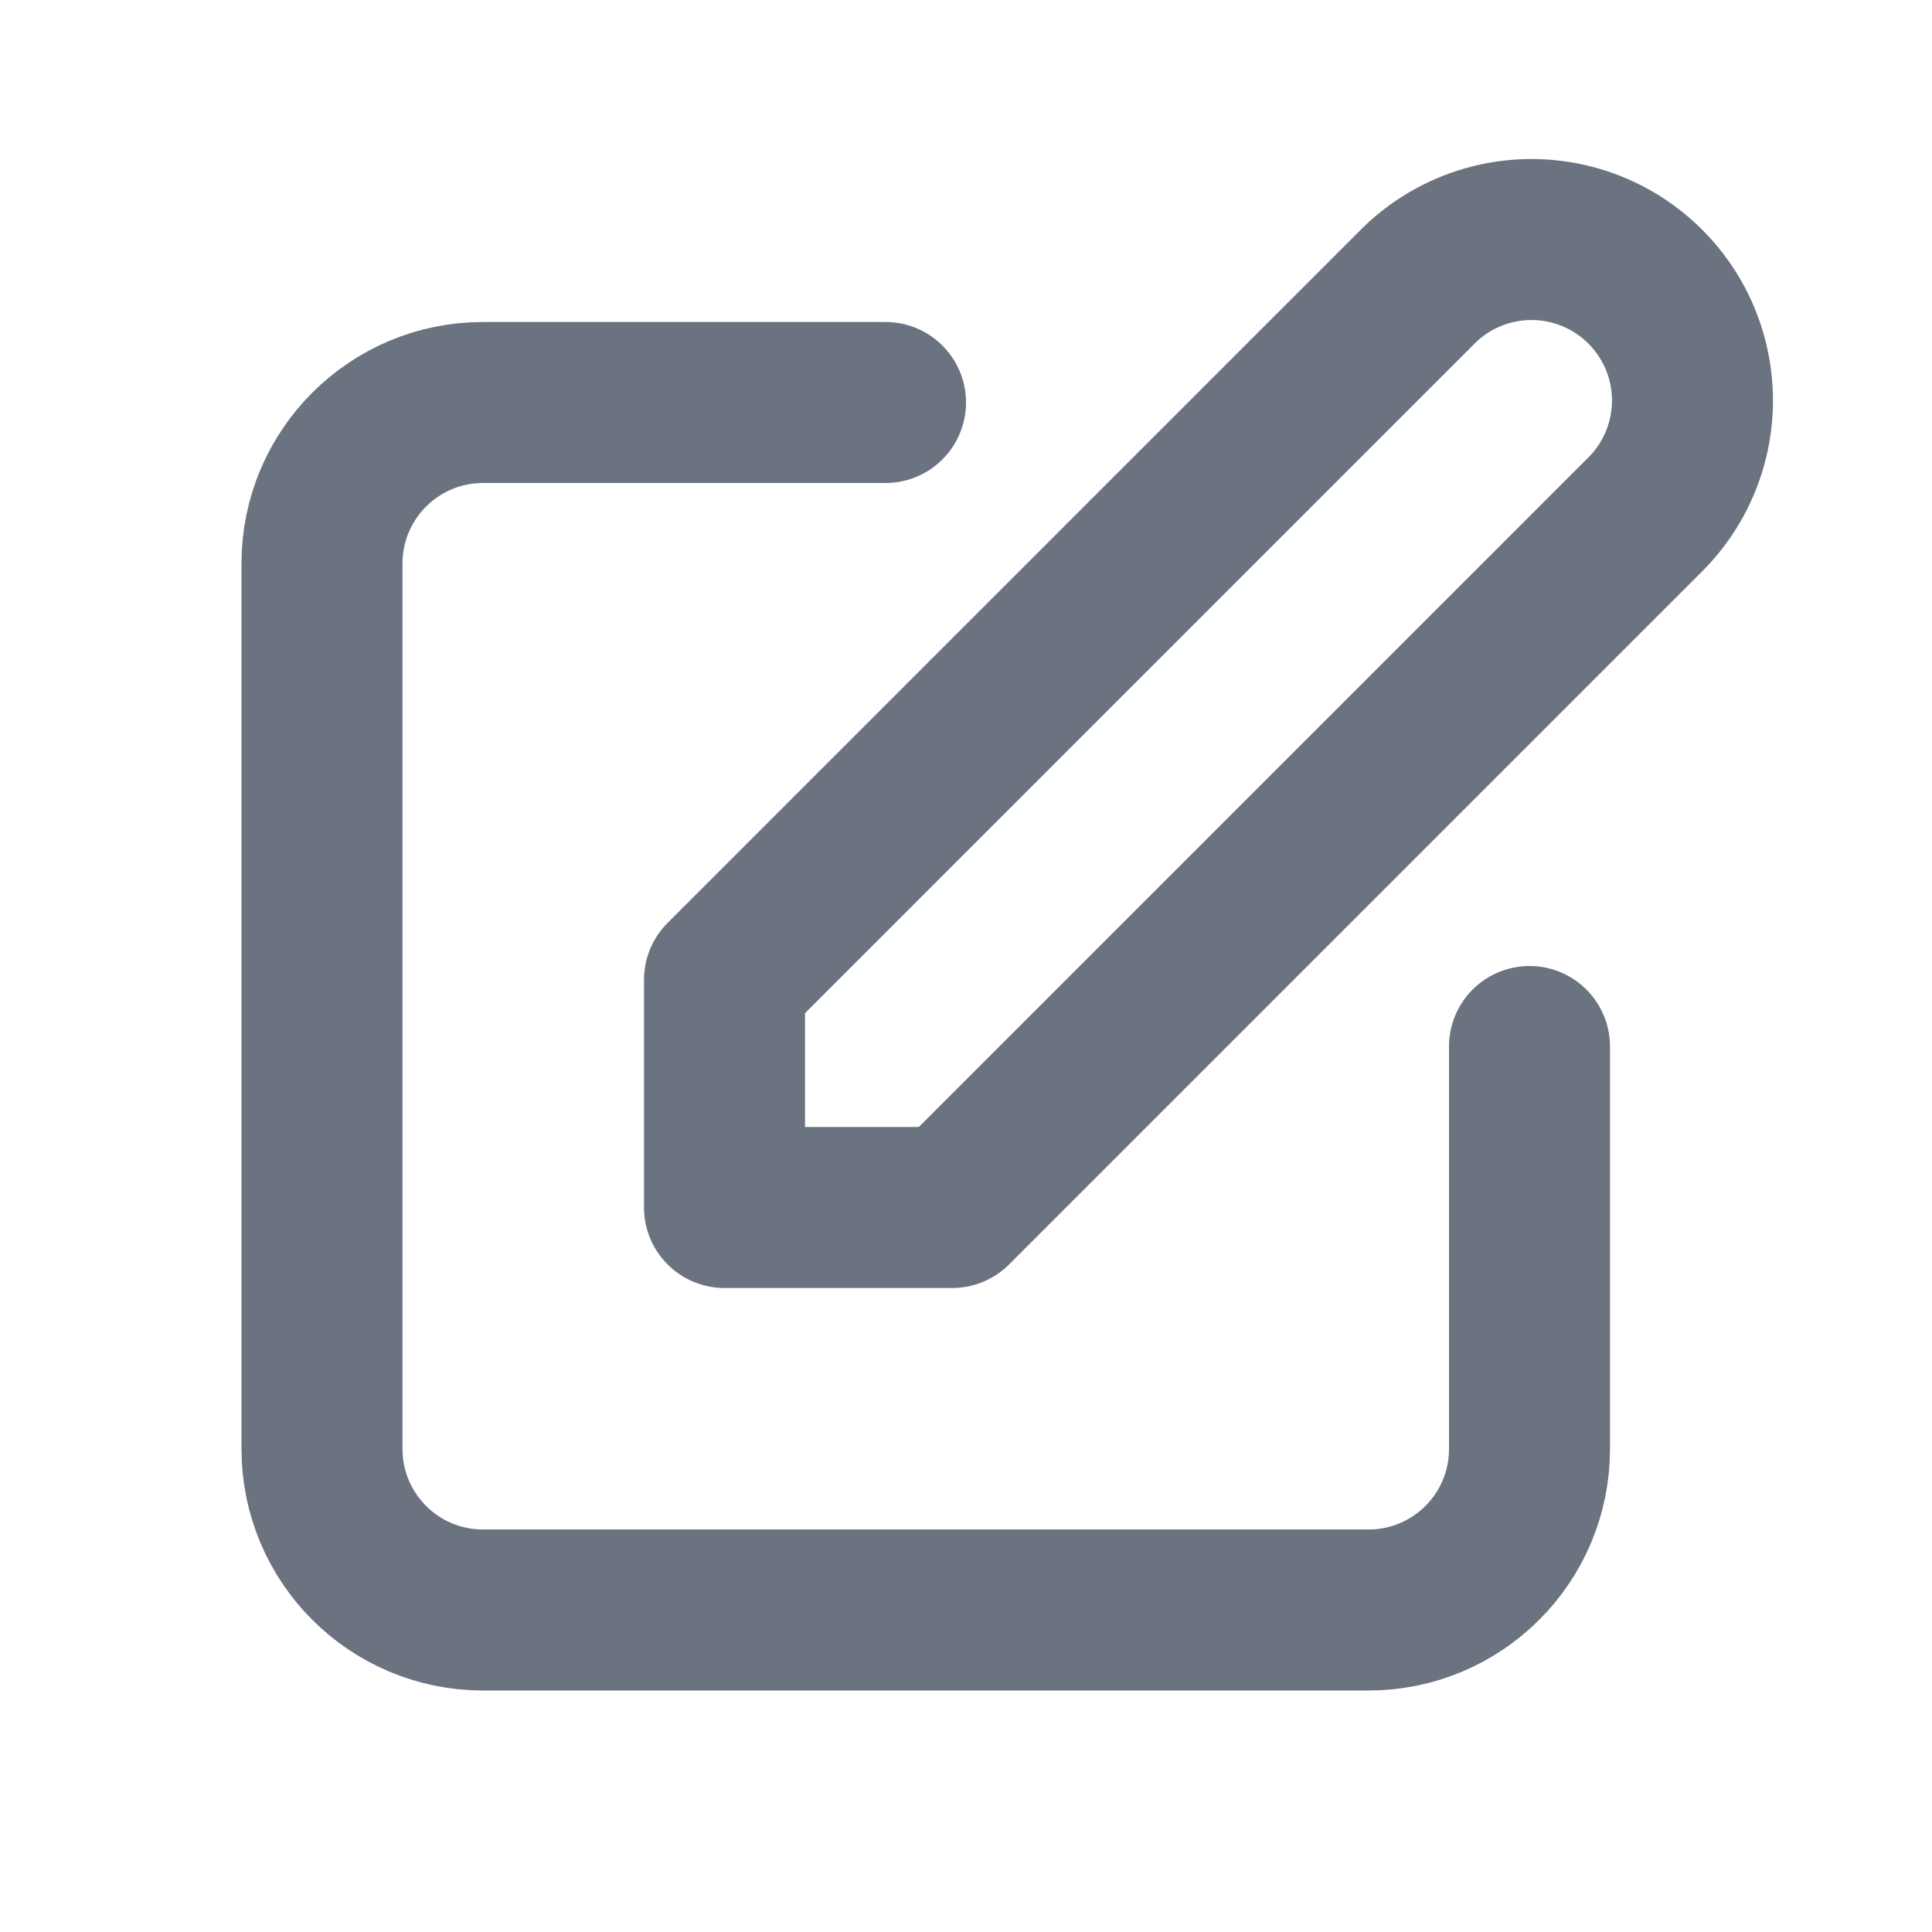
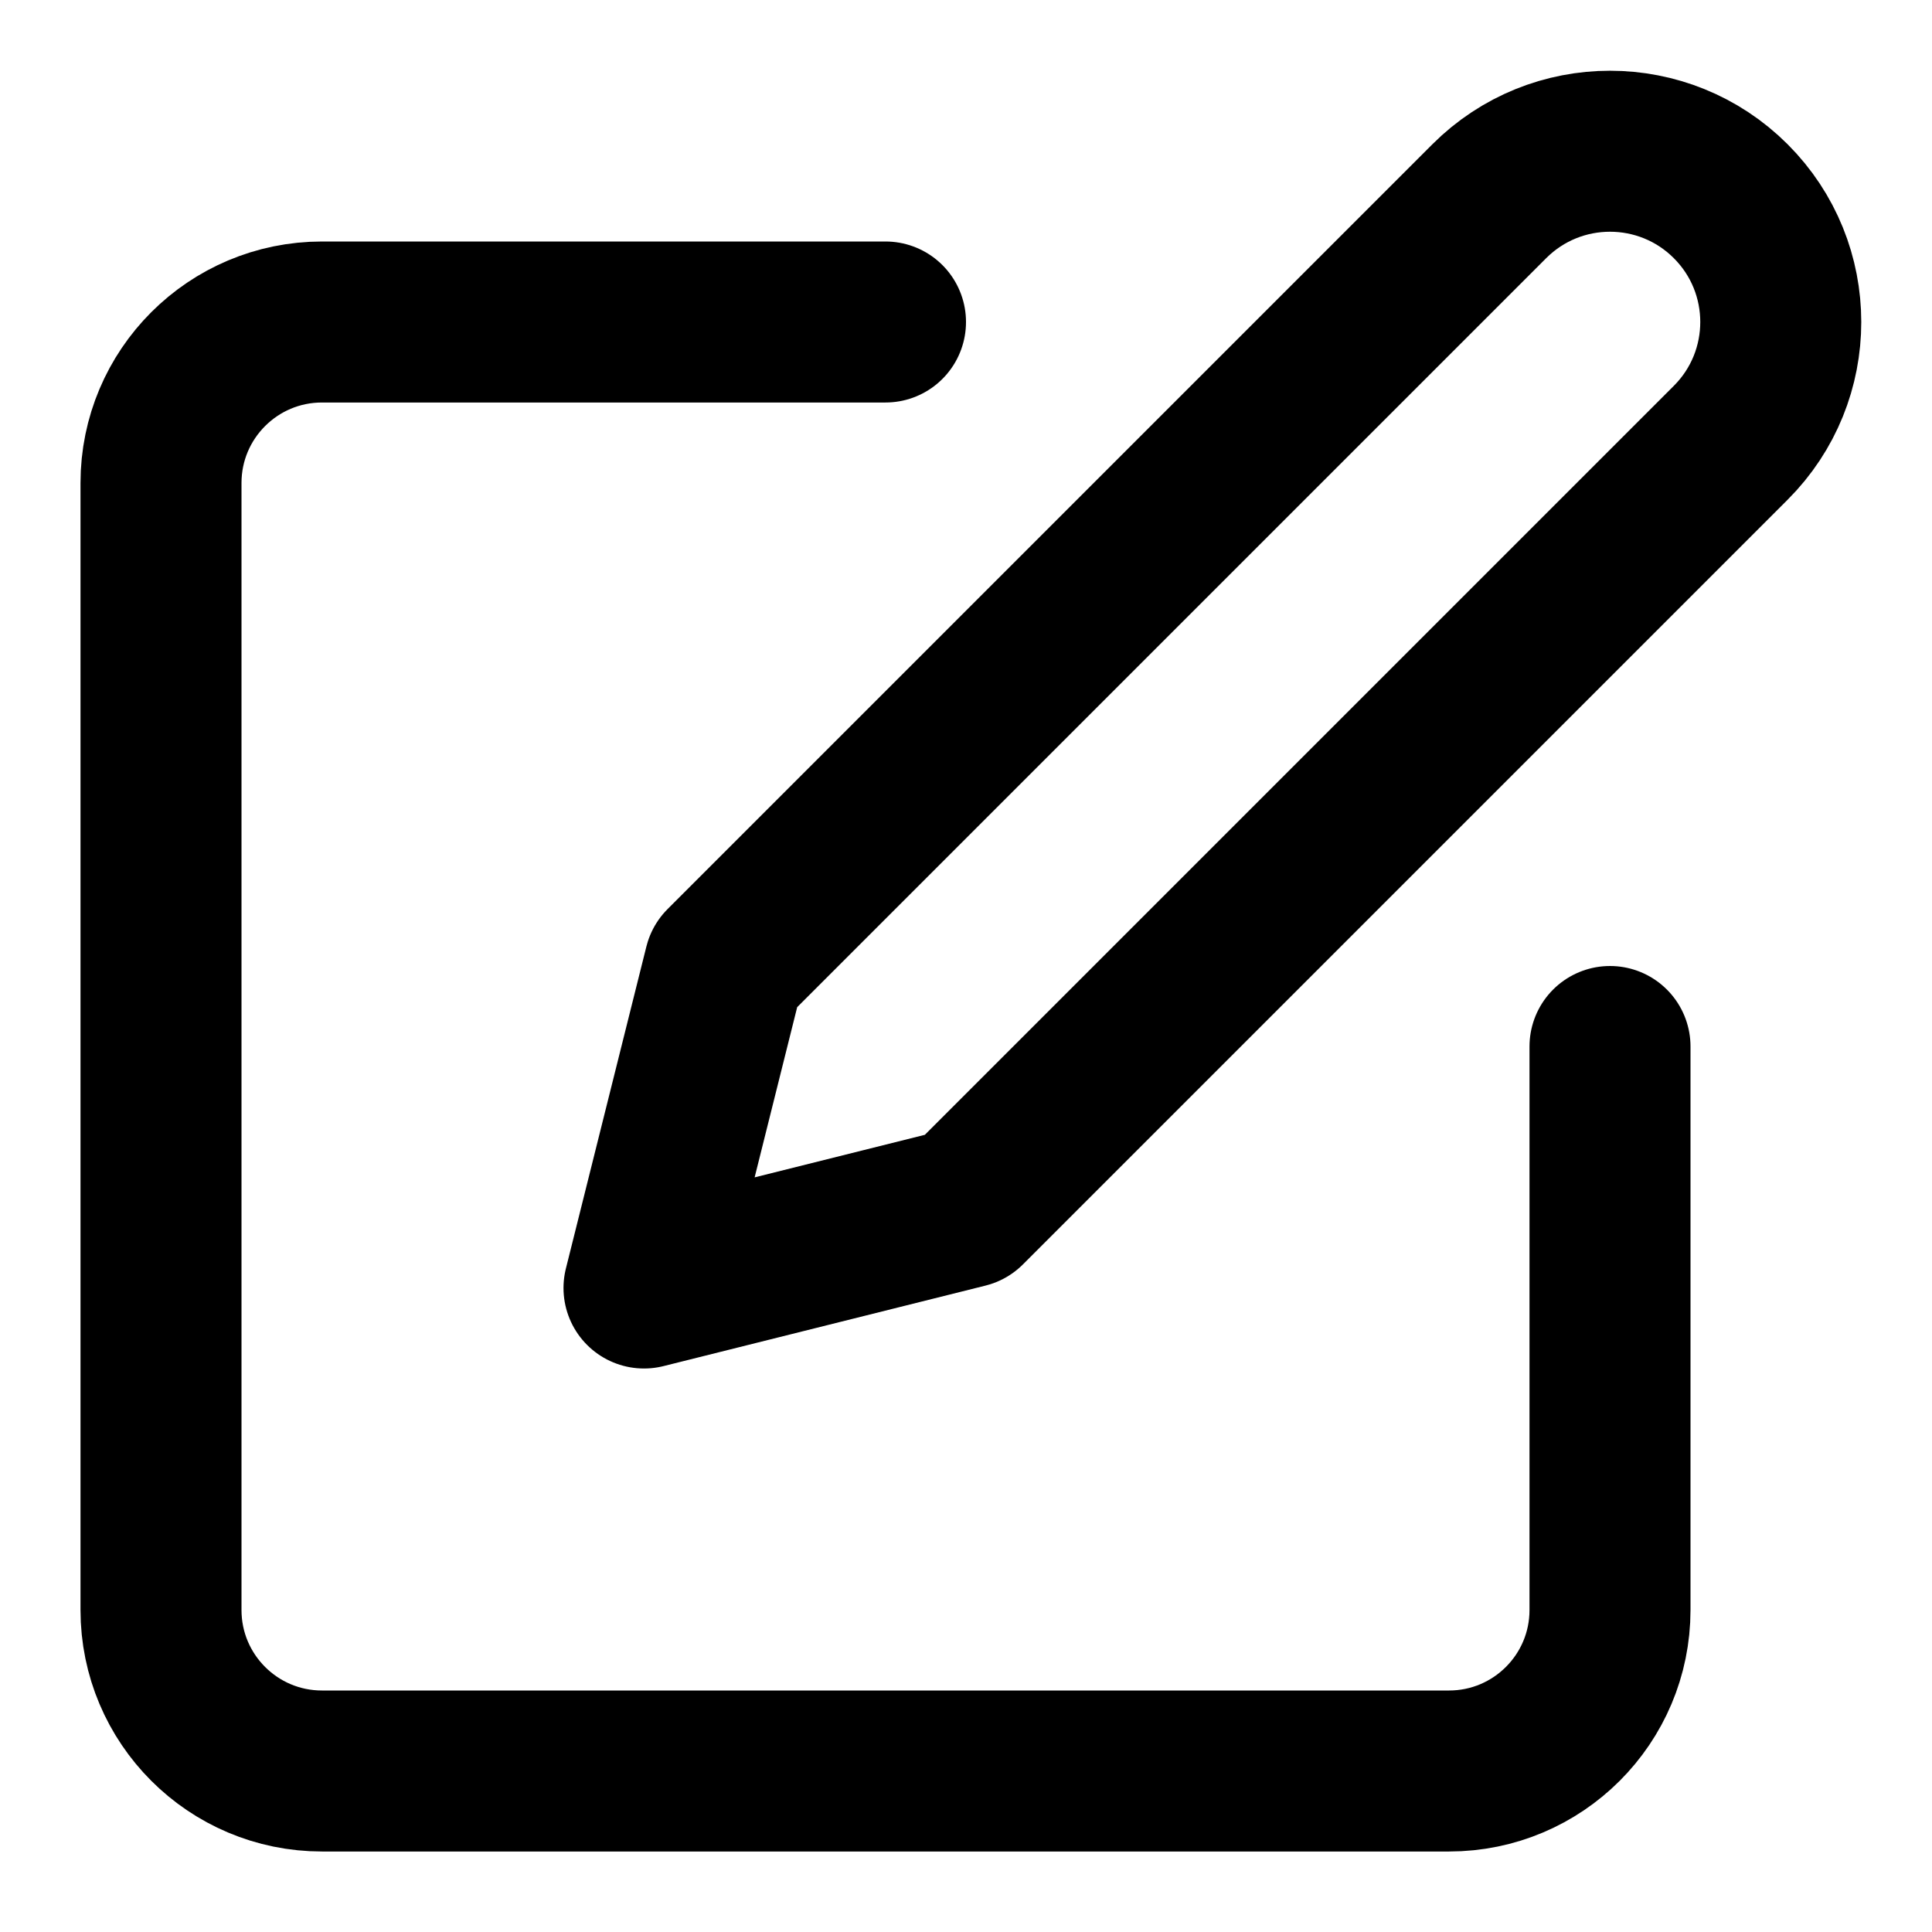
- <svg xmlns="http://www.w3.org/2000/svg" class="w-5 h-5 mr-3" fill="none" stroke="#6b7280" viewBox="0 0 24 24">
-   <path stroke-linecap="round" stroke-linejoin="round" stroke-width="2" d="M11 5H6a2 2 0 00-2 2v11a2 2 0 002 2h11a2 2 0 002-2v-5m-1.414-9.414a2 2 0 112.828 2.828L11.828 15H9v-2.828l8.586-8.586z" />
+ <svg xmlns="http://www.w3.org/2000/svg" viewBox="0 0 24 24" fill="none" stroke="currentColor" stroke-width="2" stroke-linecap="round" stroke-linejoin="round">
+   <path d="M11 4H4a2 2 0 0 0-2 2v14a2 2 0 0 0 2 2h14a2 2 0 0 0 2-2v-7" />
+   <path d="M18.5 2.5a2.121 2.121 0 0 1 3 3L12 15l-4 1 1-4 9.5-9.5z" />
</svg>
